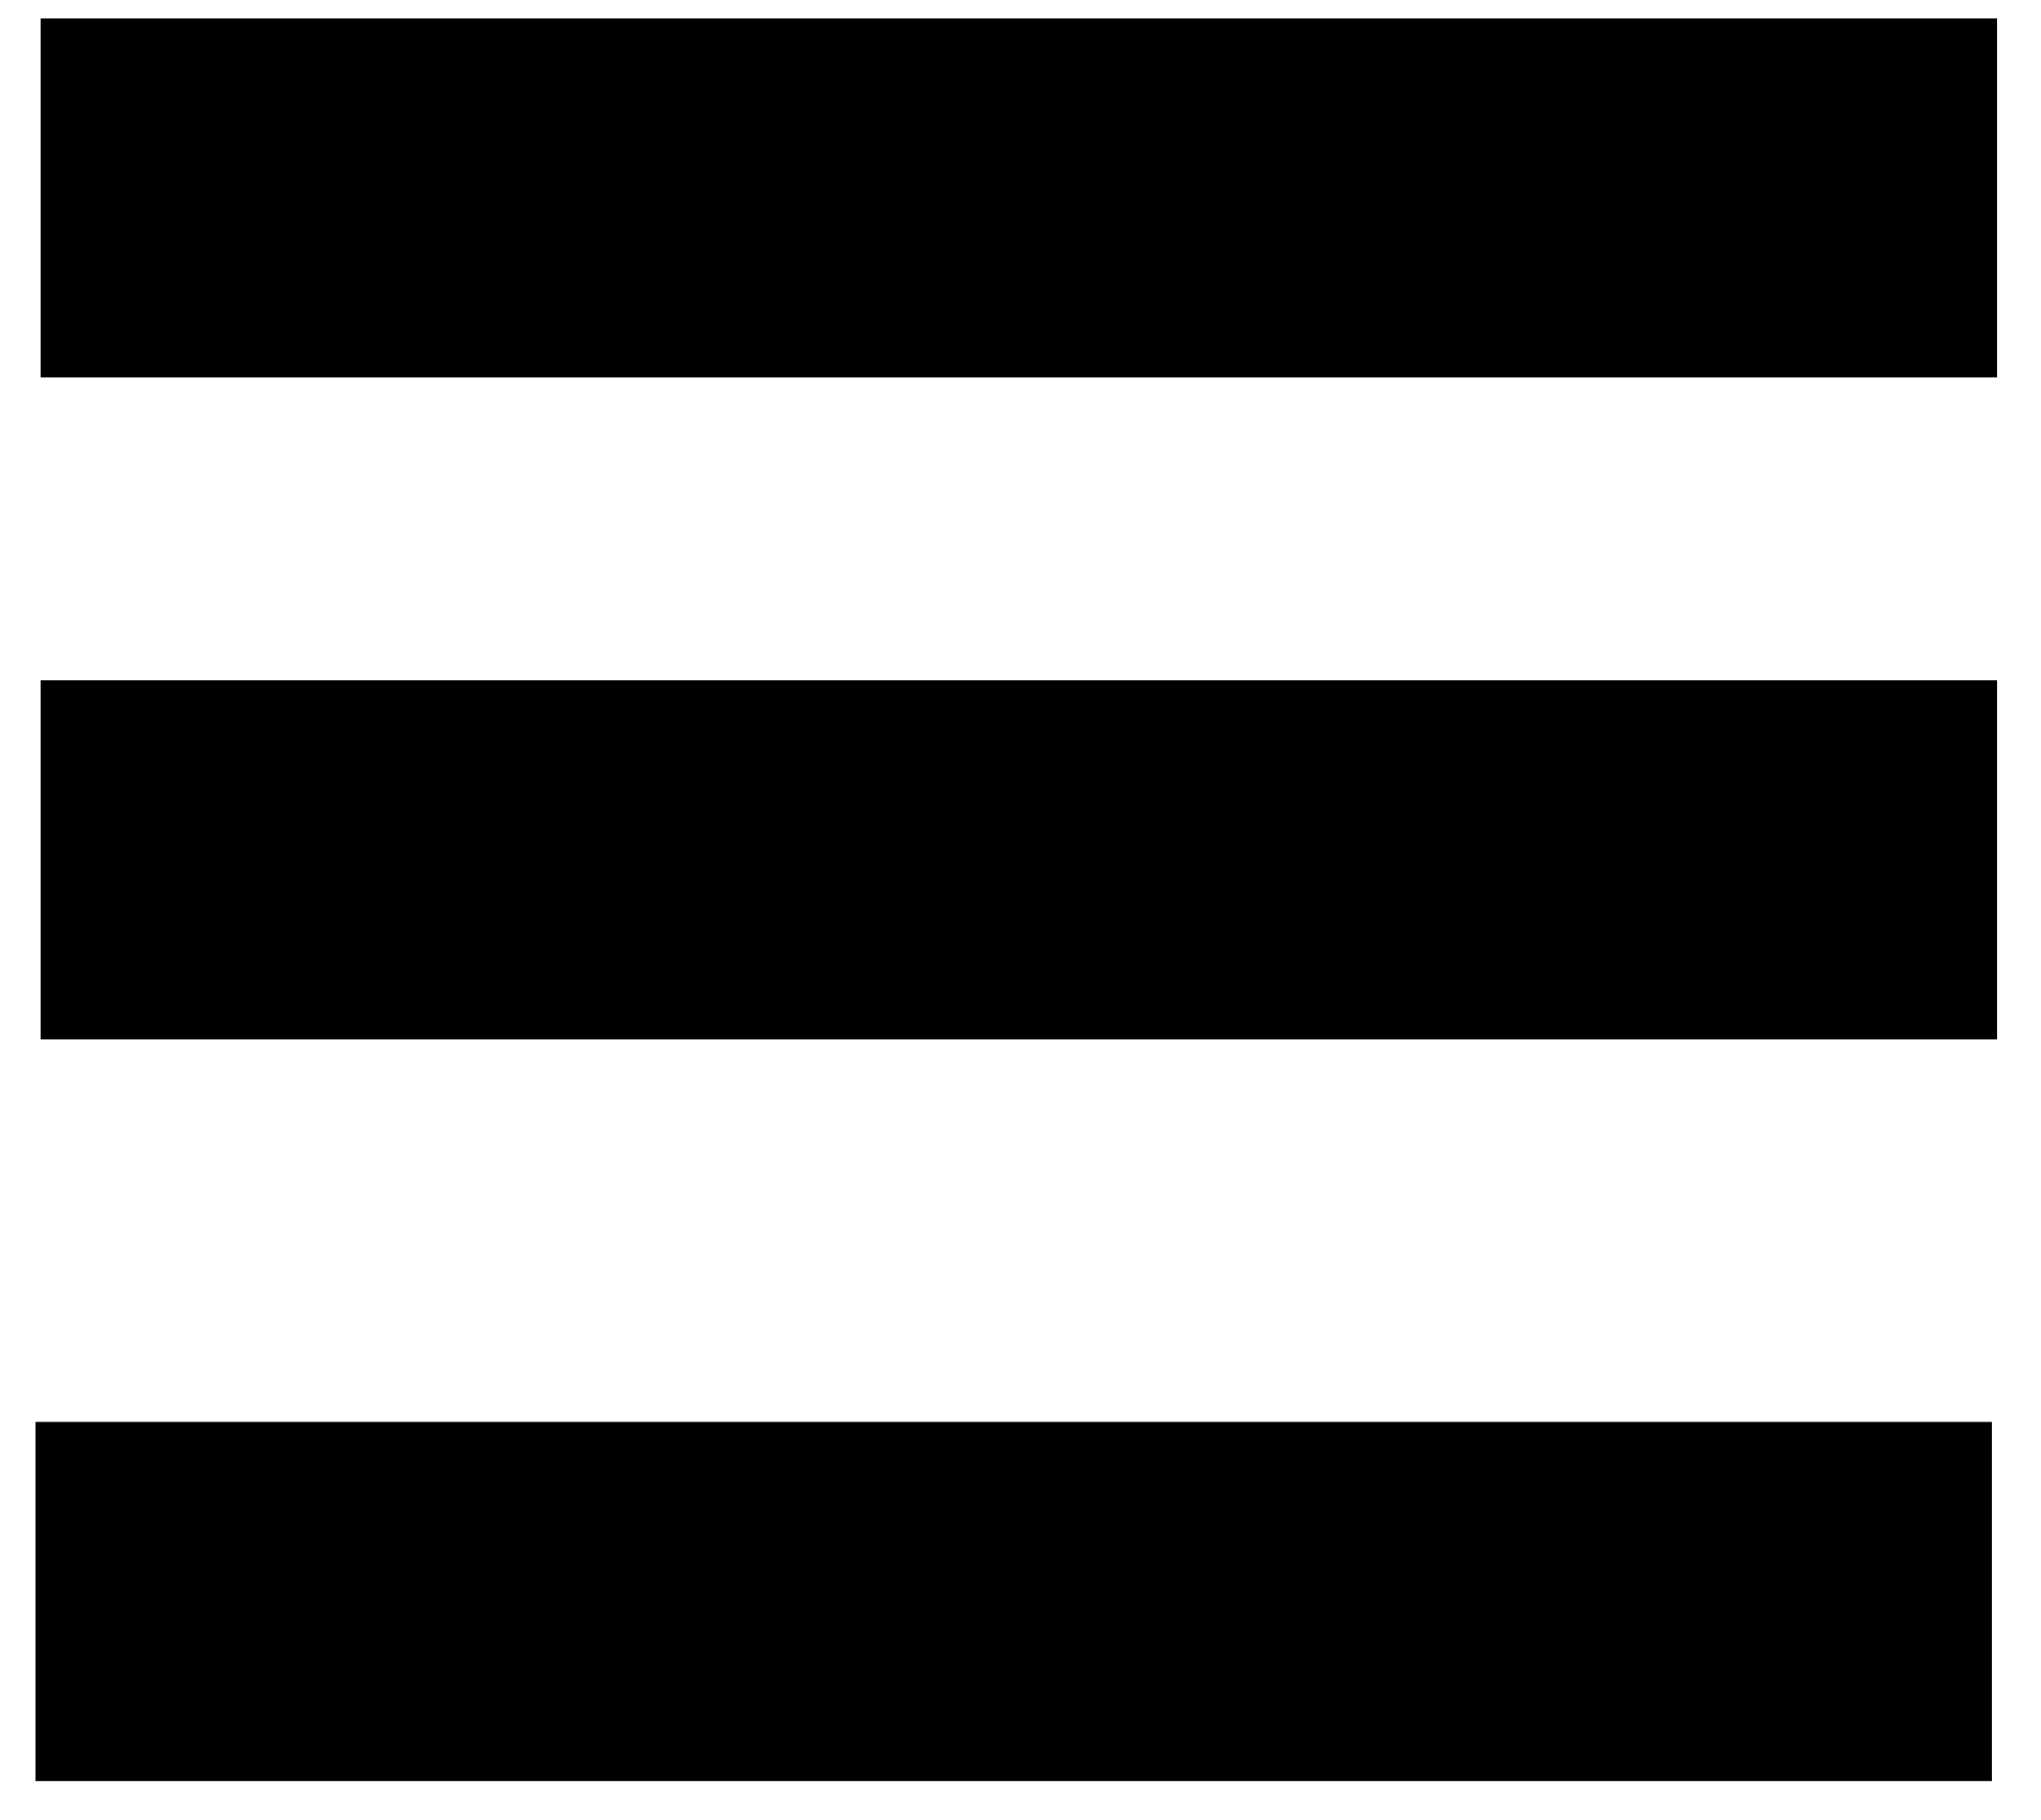
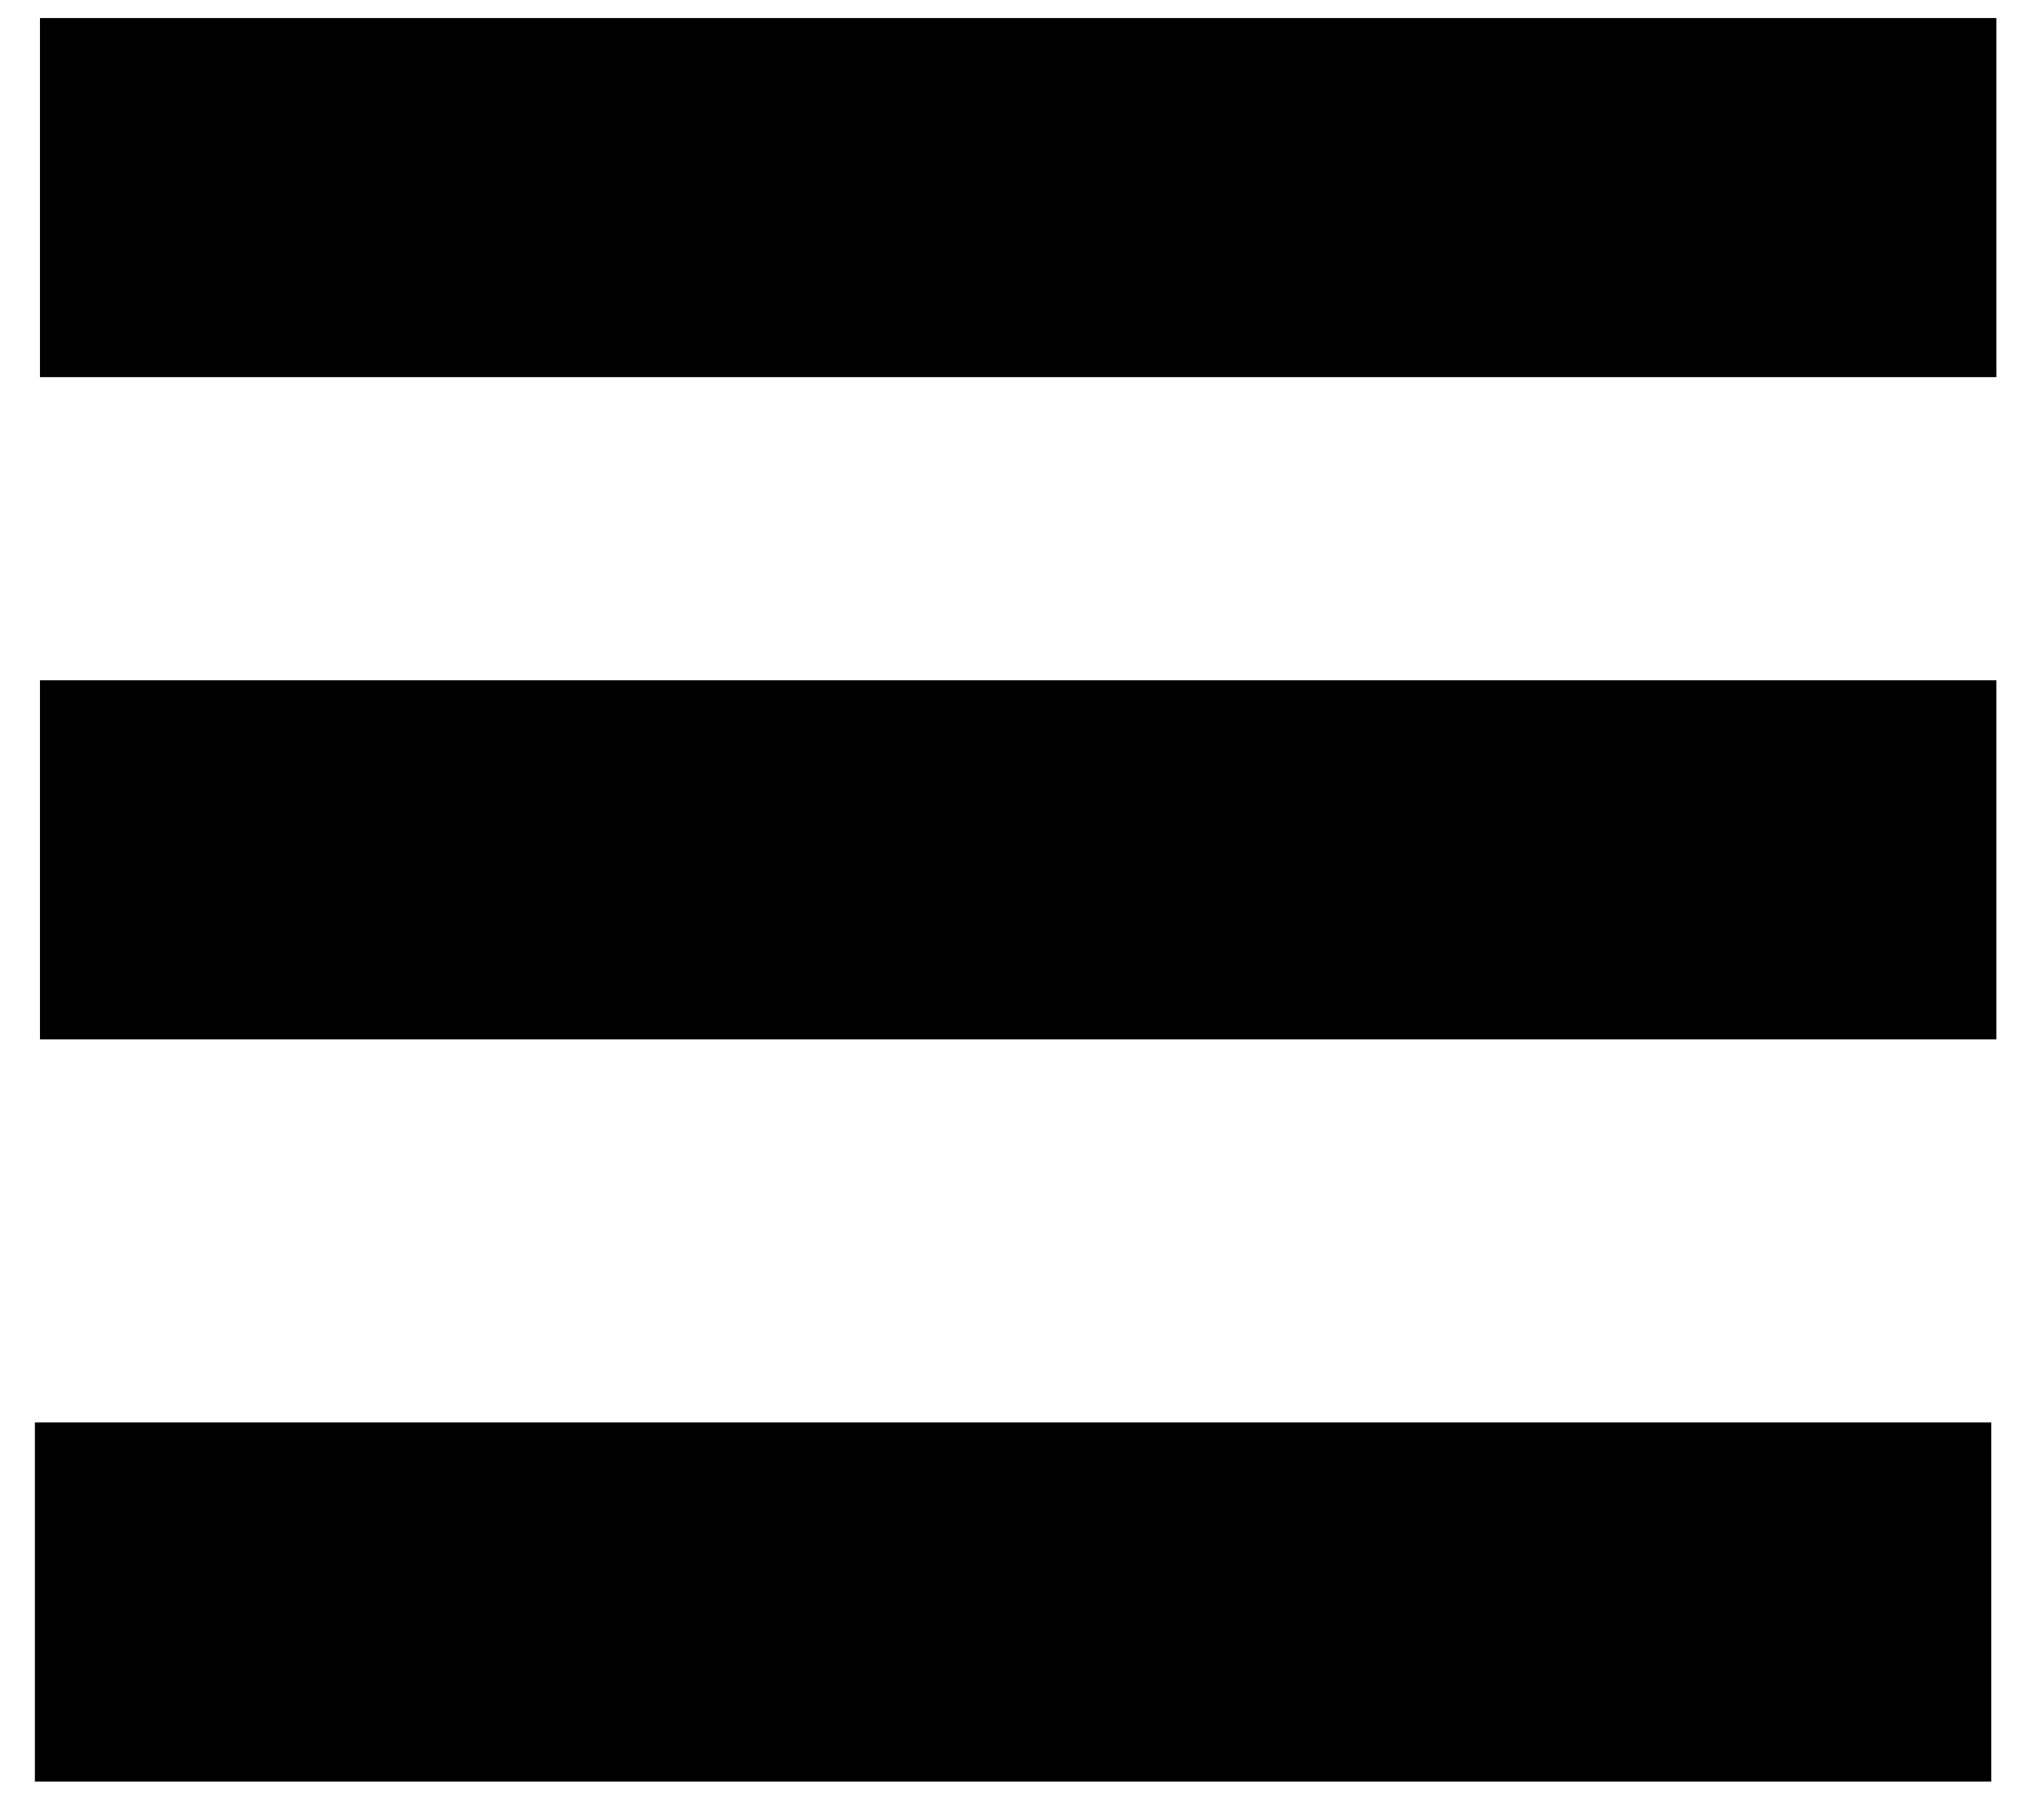
- <svg xmlns="http://www.w3.org/2000/svg" viewBox="0 0 7.864 7.01" id="svg5218" version="1.1">
-   <defs id="defs5220" />
-   <g id="layer1" transform="translate(-41.78248,-640.2857)">
-     <g id="g6378" transform="matrix(1.225108,0,0,1.099687,-10.28505,-64.18326)">
-       <path style="fill:none;fill-rule:evenodd;stroke:#000000;stroke-width:1.258;stroke-linecap:butt;stroke-linejoin:miter;stroke-miterlimit:4;stroke-dasharray:none;stroke-opacity:1" d="m 42.628,641.302 6.153,0" id="path6280" />
-       <path style="fill:none;fill-rule:evenodd;stroke:#000000;stroke-width:1.258;stroke-linecap:butt;stroke-linejoin:miter;stroke-miterlimit:4;stroke-dasharray:none;stroke-opacity:1" d="m 42.628,643.621 6.153,0" id="path6280-6" />
-       <path style="fill:none;fill-rule:evenodd;stroke:#000000;stroke-width:1.258;stroke-linecap:butt;stroke-linejoin:miter;stroke-miterlimit:4;stroke-dasharray:none;stroke-opacity:1" d="m 42.612,646.219 6.153,0" id="path6280-6-3" />
-     </g>
+ <svg xmlns="http://www.w3.org/2000/svg" viewBox="0 0 7.864 7.01">
+   <g transform="matrix(1.22511 0 0 1.09969-52.07-704.47)" fill="none" fill-rule="evenodd" stroke="#000" stroke-width="1.258">
+     <path d="m42.628 641.3h6.153" />
+     <path d="m42.628 643.62h6.153" />
+     <path d="m42.612 646.22h6.153" />
  </g>
</svg>
